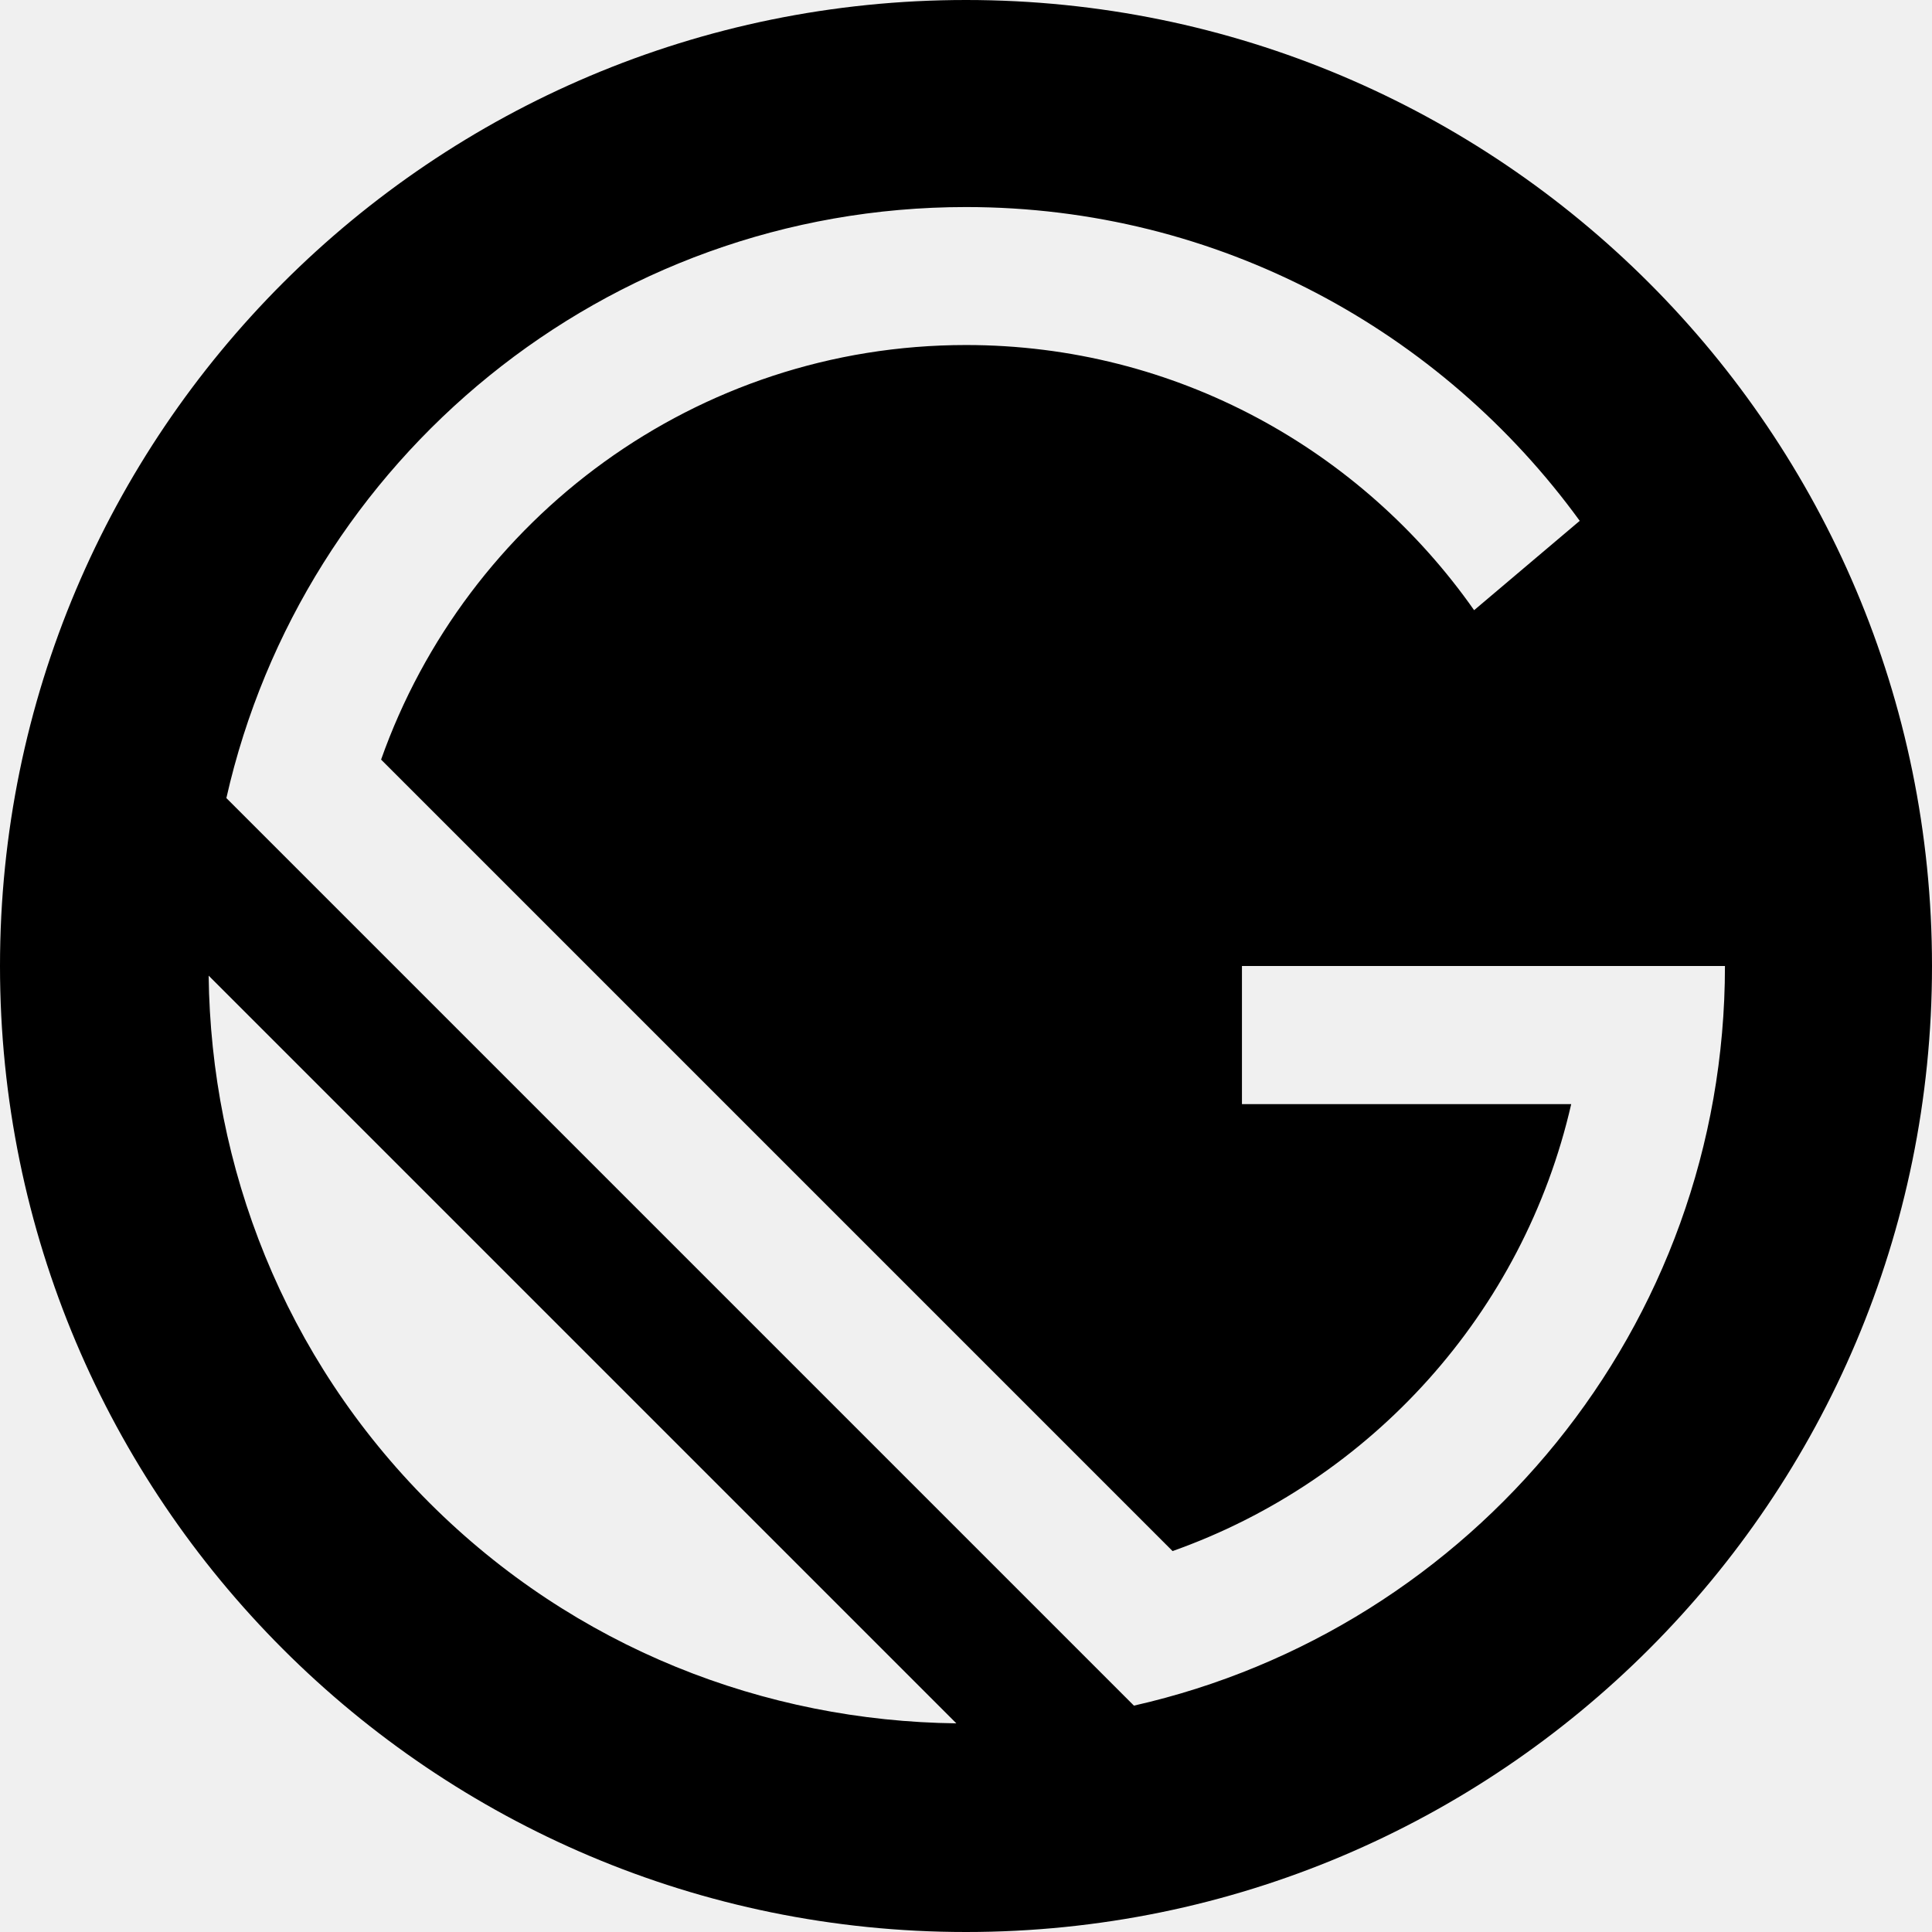
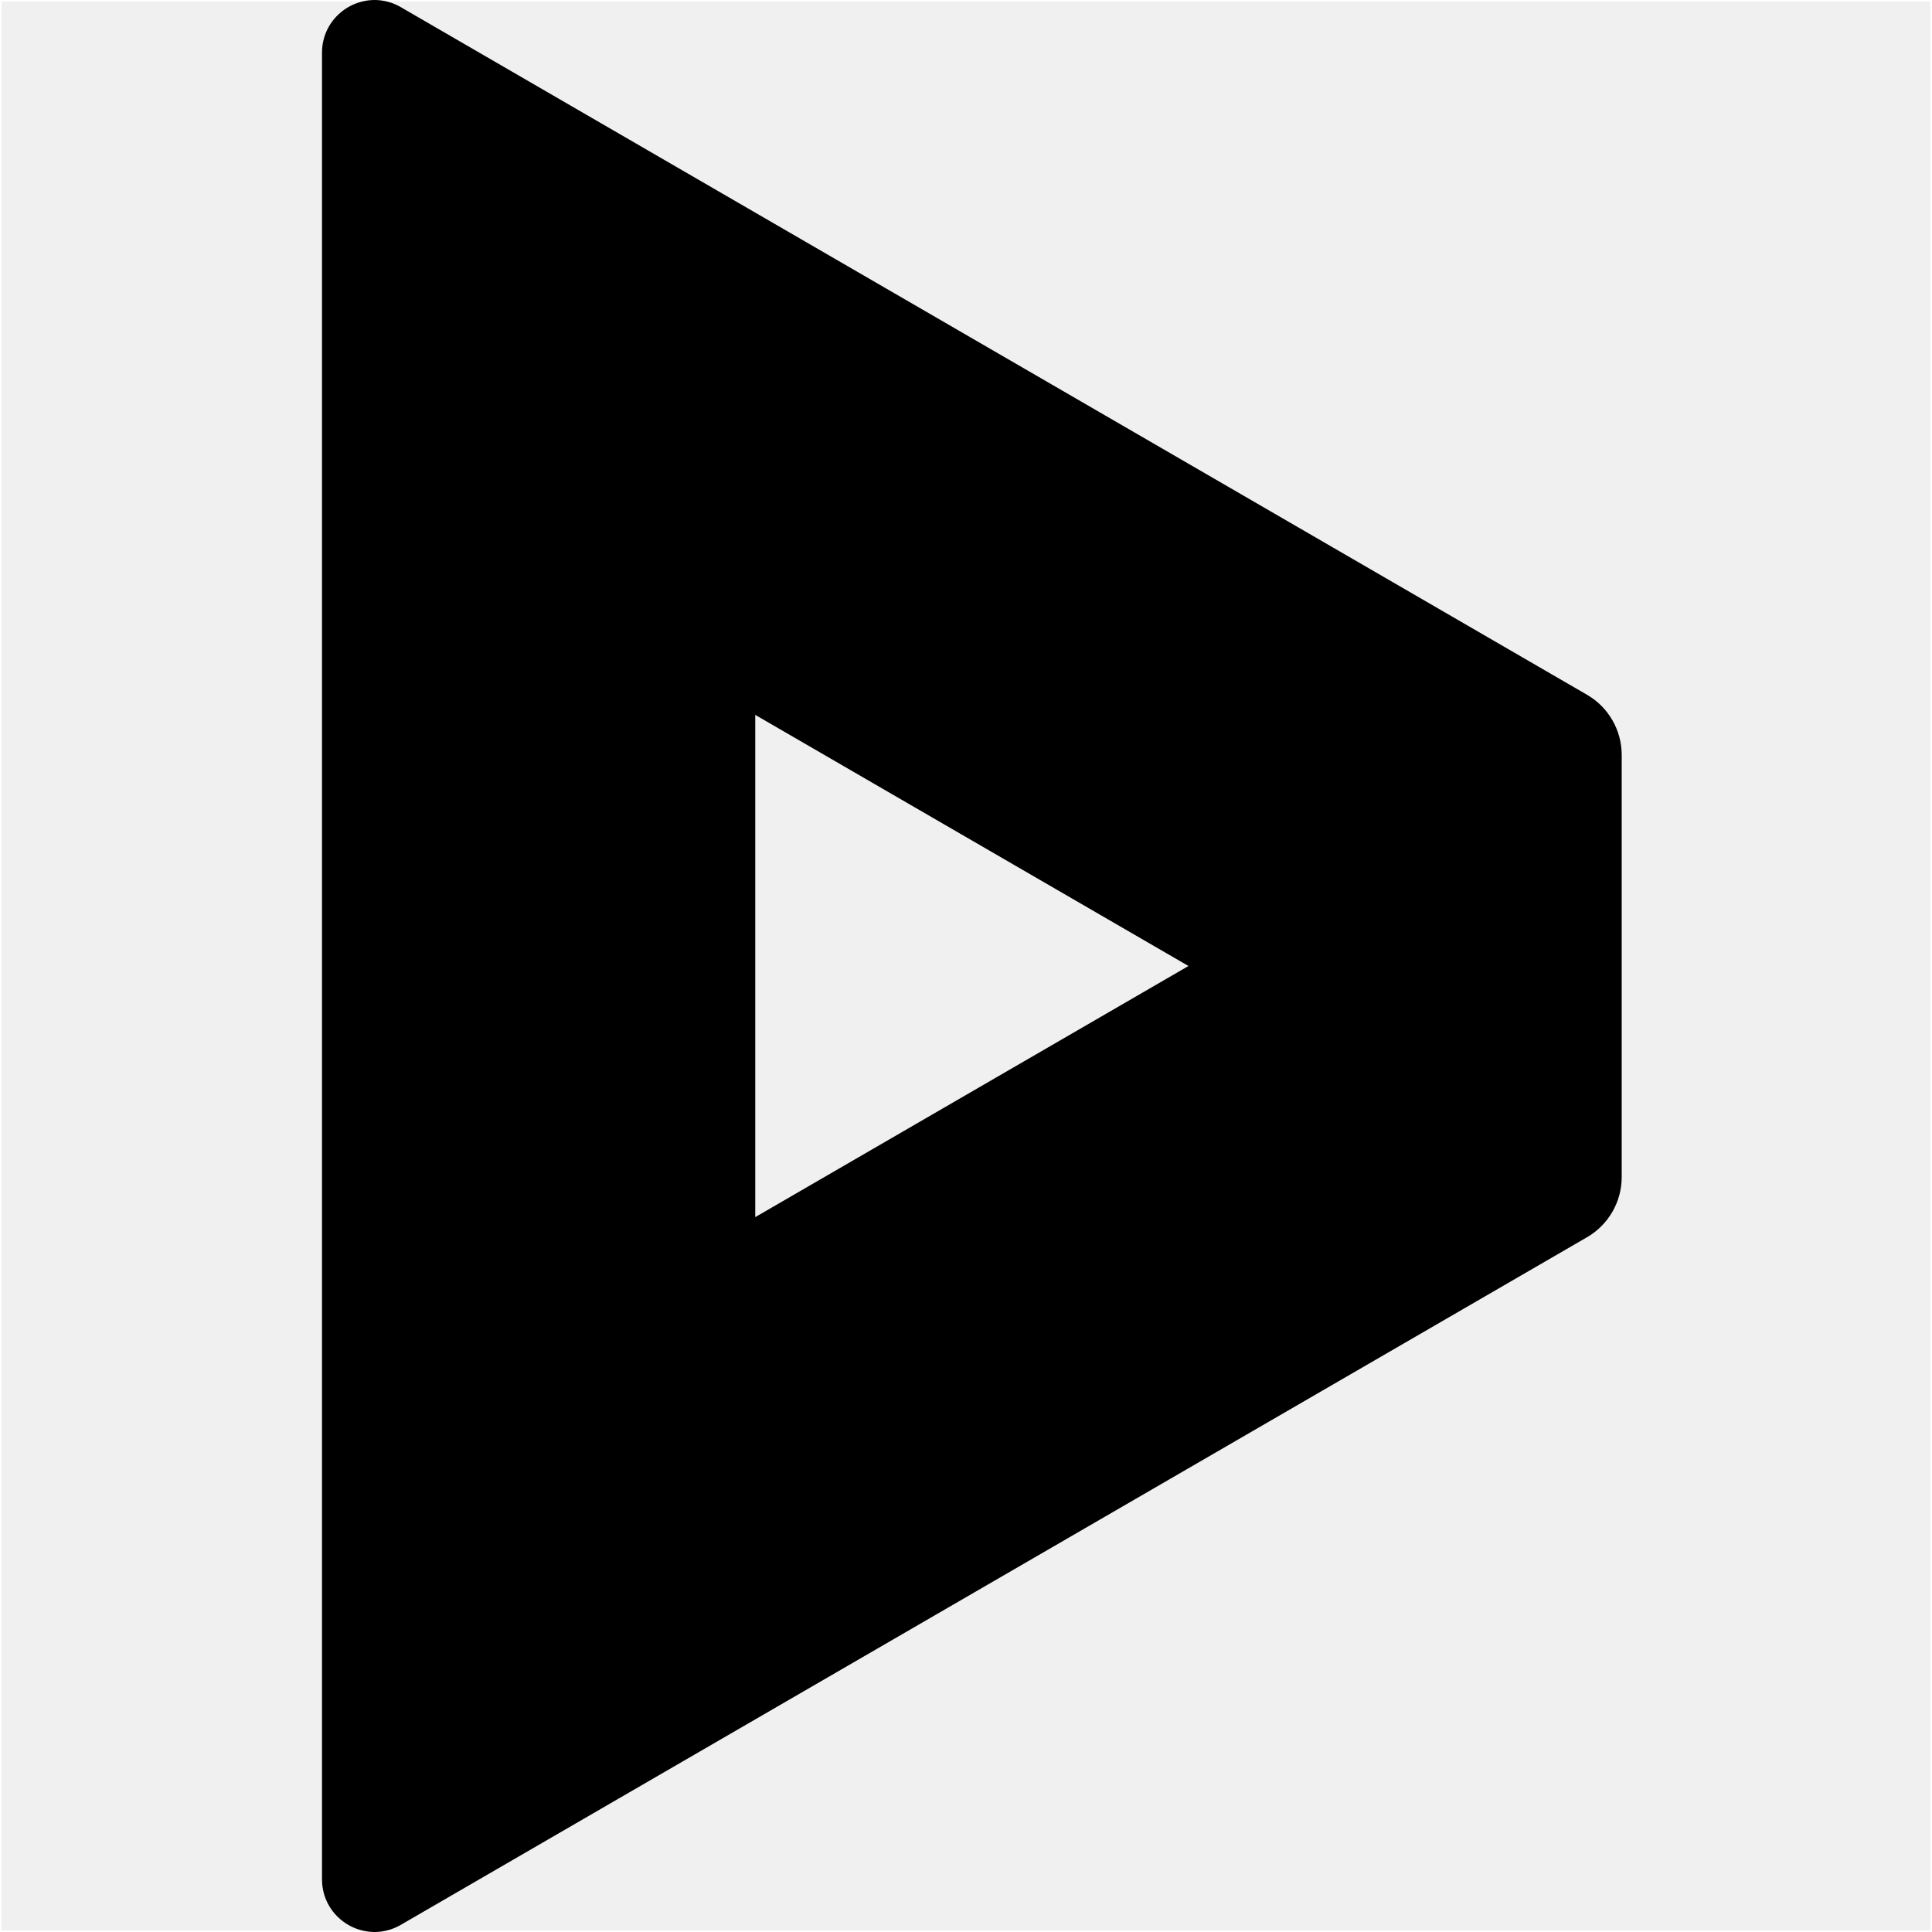
- <svg xmlns="http://www.w3.org/2000/svg" version="1.1" id="Ebene_1" x="0" y="0" viewBox="0 0 1200 1200" xml:space="preserve" enable-background="new 0 0 1200 1200">
-   <path d="M600,0C268.6,0,0,268.6,0,600s268.6,600,600,600s600-268.6,600-600S931.4,0,600,0z M266.6,933.3 C176.1,842.8,131,724.6,129.6,606L594,1070.4C475.4,1069,357.2,1023.9,266.6,933.3z M704.3,1059.4L140.6,495.7 c47.5-210.1,235-367.1,459.4-367.1c156.9,0,295.5,77,381.2,194.9L915.6,379C845.8,279.5,730.5,214.3,600,214.3 c-167.7,0-310.3,107.7-363.3,257.5l491.6,491.6c123.4-43.7,218-148.2,247.6-277.6H771.4V600h300 C1071.4,824.5,914.4,1011.9,704.3,1059.4z" />
+ <svg xmlns="http://www.w3.org/2000/svg" xmlns:xlink="http://www.w3.org/1999/xlink" width="1200" height="1200" viewBox="0 0 1200 1200">
+   <defs>
+     <rect id="safari-pinned-tab-a" width="1200" height="1200" />
+     <path id="safari-pinned-tab-b" d="M200,32.802 L200,288.034 L200,599.998 L200,911.966 L200,1167.198 C200,1186.237 215.5,1199.883 232.455,1200 L232.876,1200 C238.243,1199.965 243.737,1198.574 248.93,1195.568 L469.093,1067.944 L738.183,911.966 L985.756,768.45 C999.07,760.735 1007.273,746.474 1007.273,731.04 L1007.273,468.956 C1007.273,453.526 999.07,439.265 985.756,431.55 L738.183,288.034 L469.093,132.056 L248.93,4.436 C243.675,1.391 238.1,0 232.671,0 C215.631,0 200,13.682 200,32.802 Z M469.093,444.02 L738.183,599.998 L469.093,755.984 L469.093,444.02 Z" />
+   </defs>
+   <g fill="none" fill-rule="evenodd">
+     <use fill="#624949" fill-opacity="0" xlink:href="#safari-pinned-tab-a" />
+     <rect width="1199" height="1199" x=".5" y=".5" stroke="#FFF" />
+     <use fill="#000" xlink:href="#safari-pinned-tab-b" />
+   </g>
</svg>
